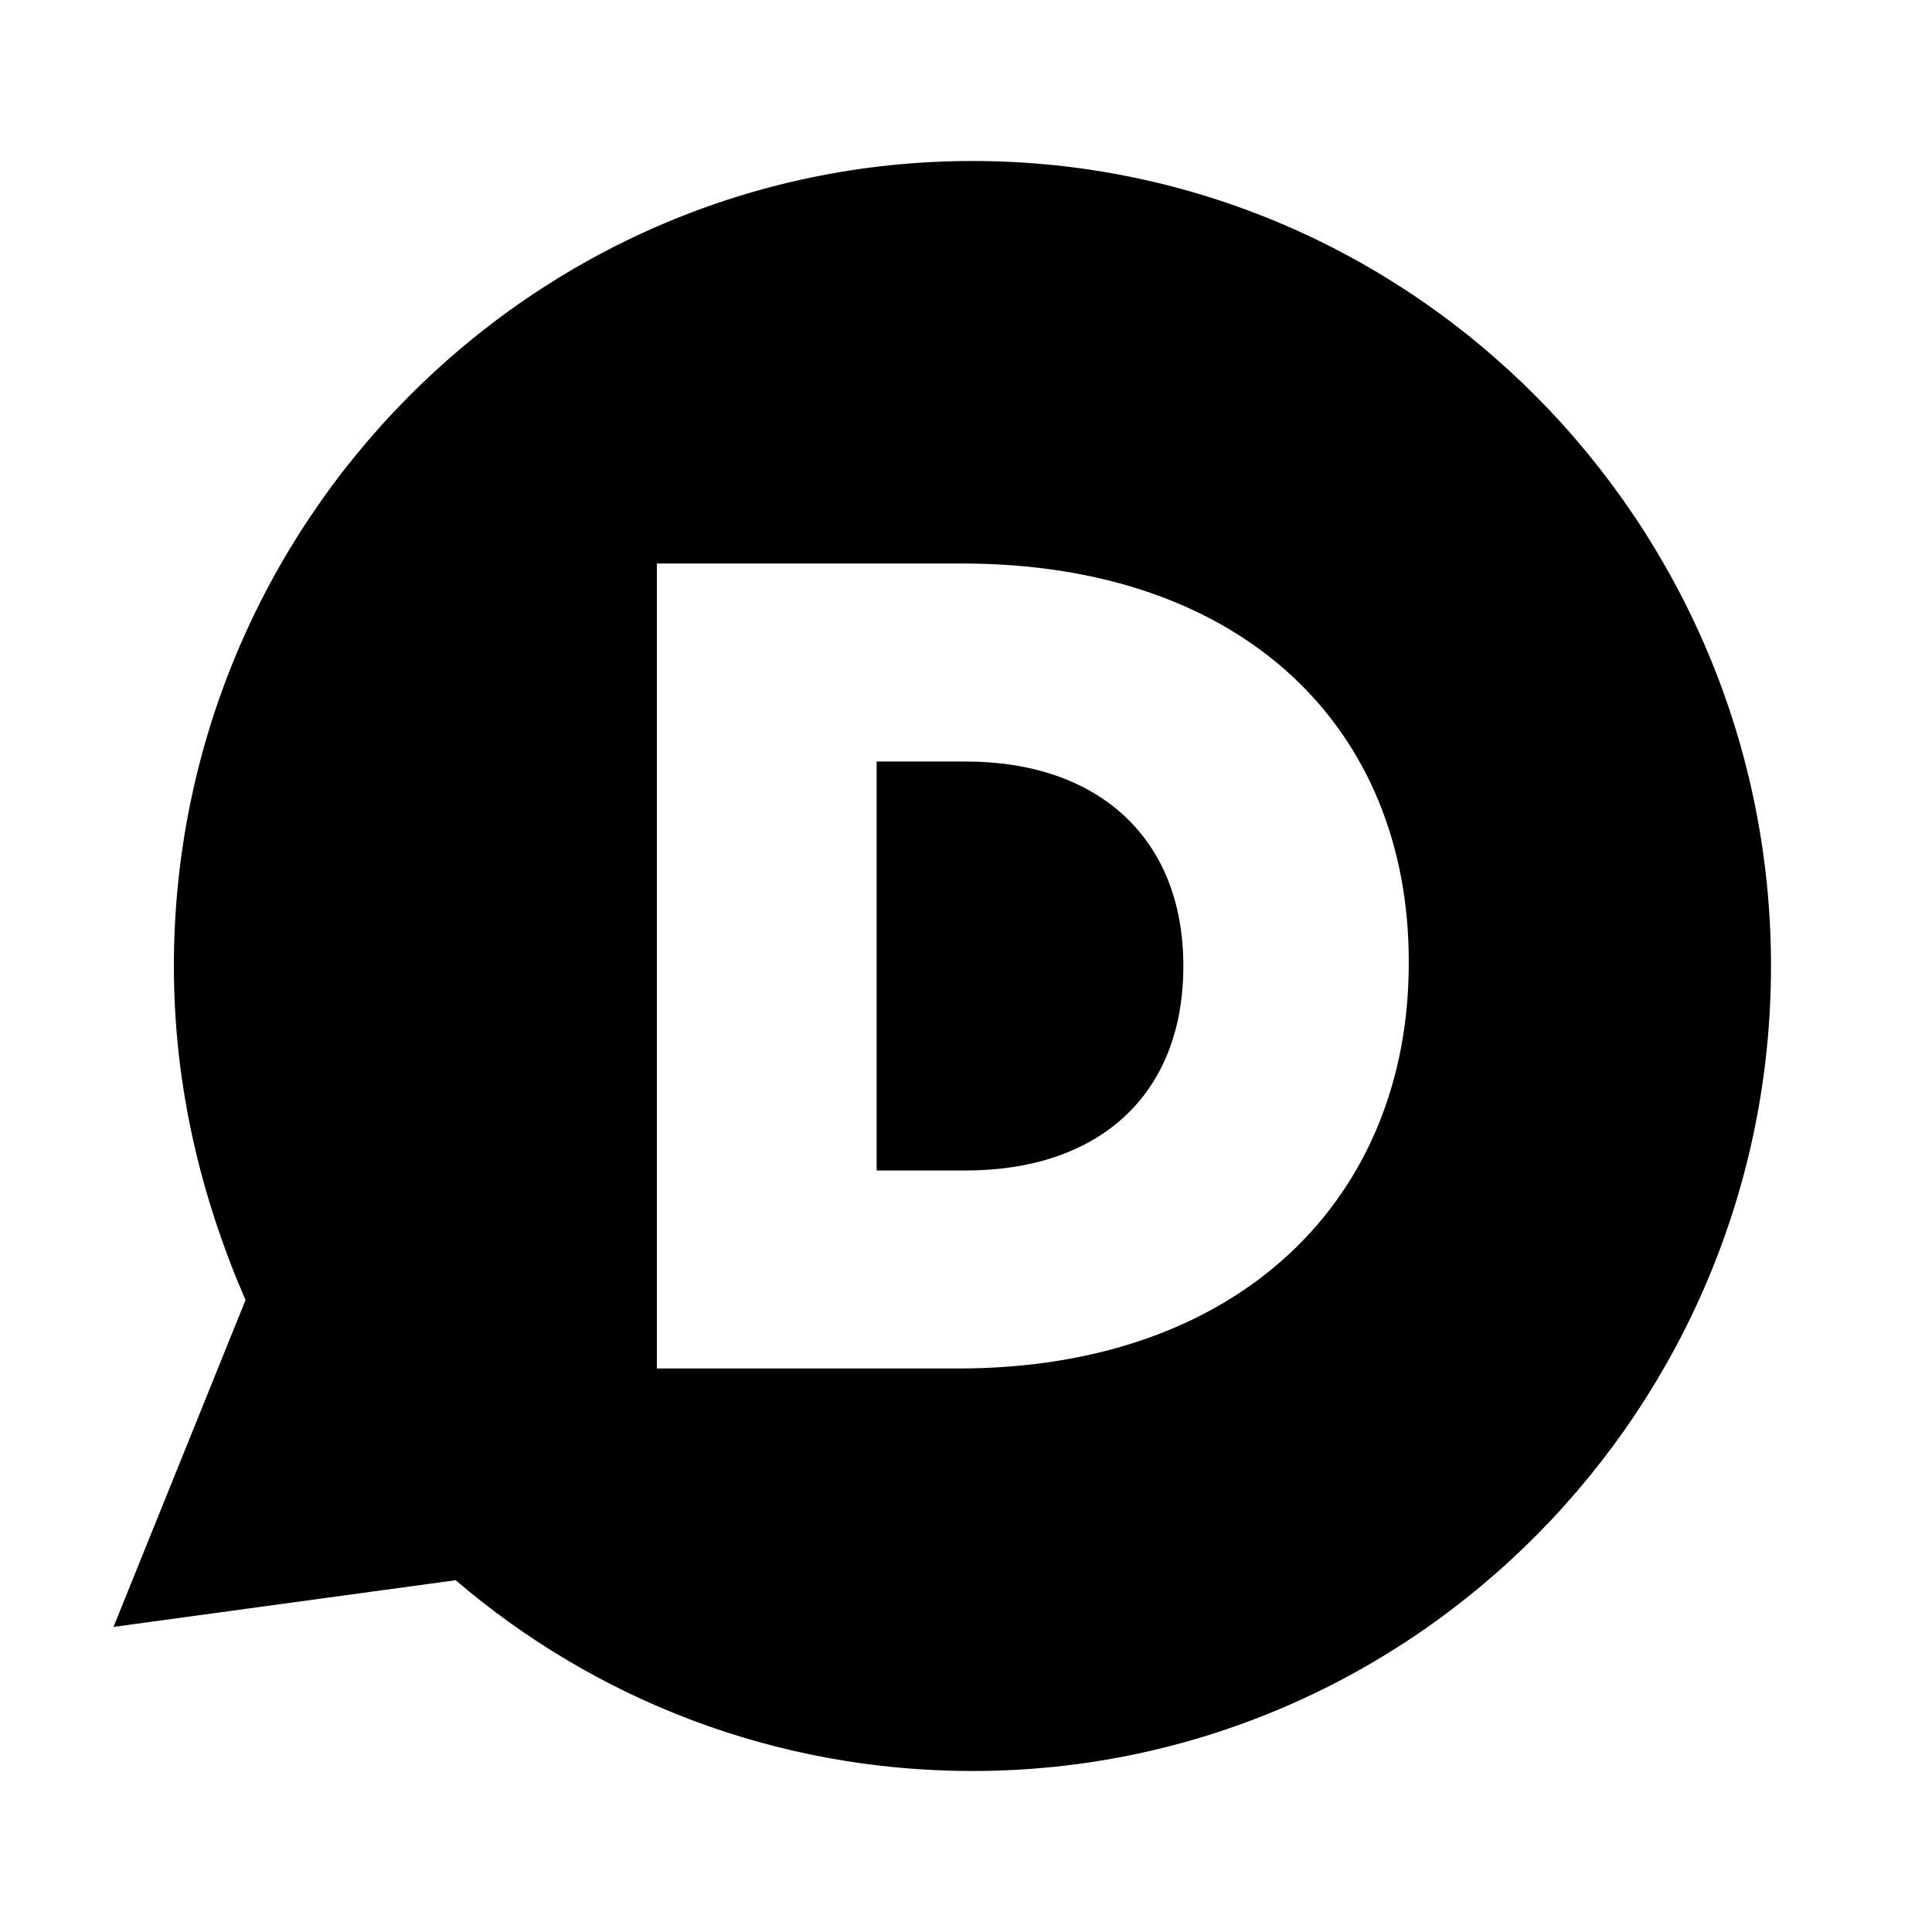
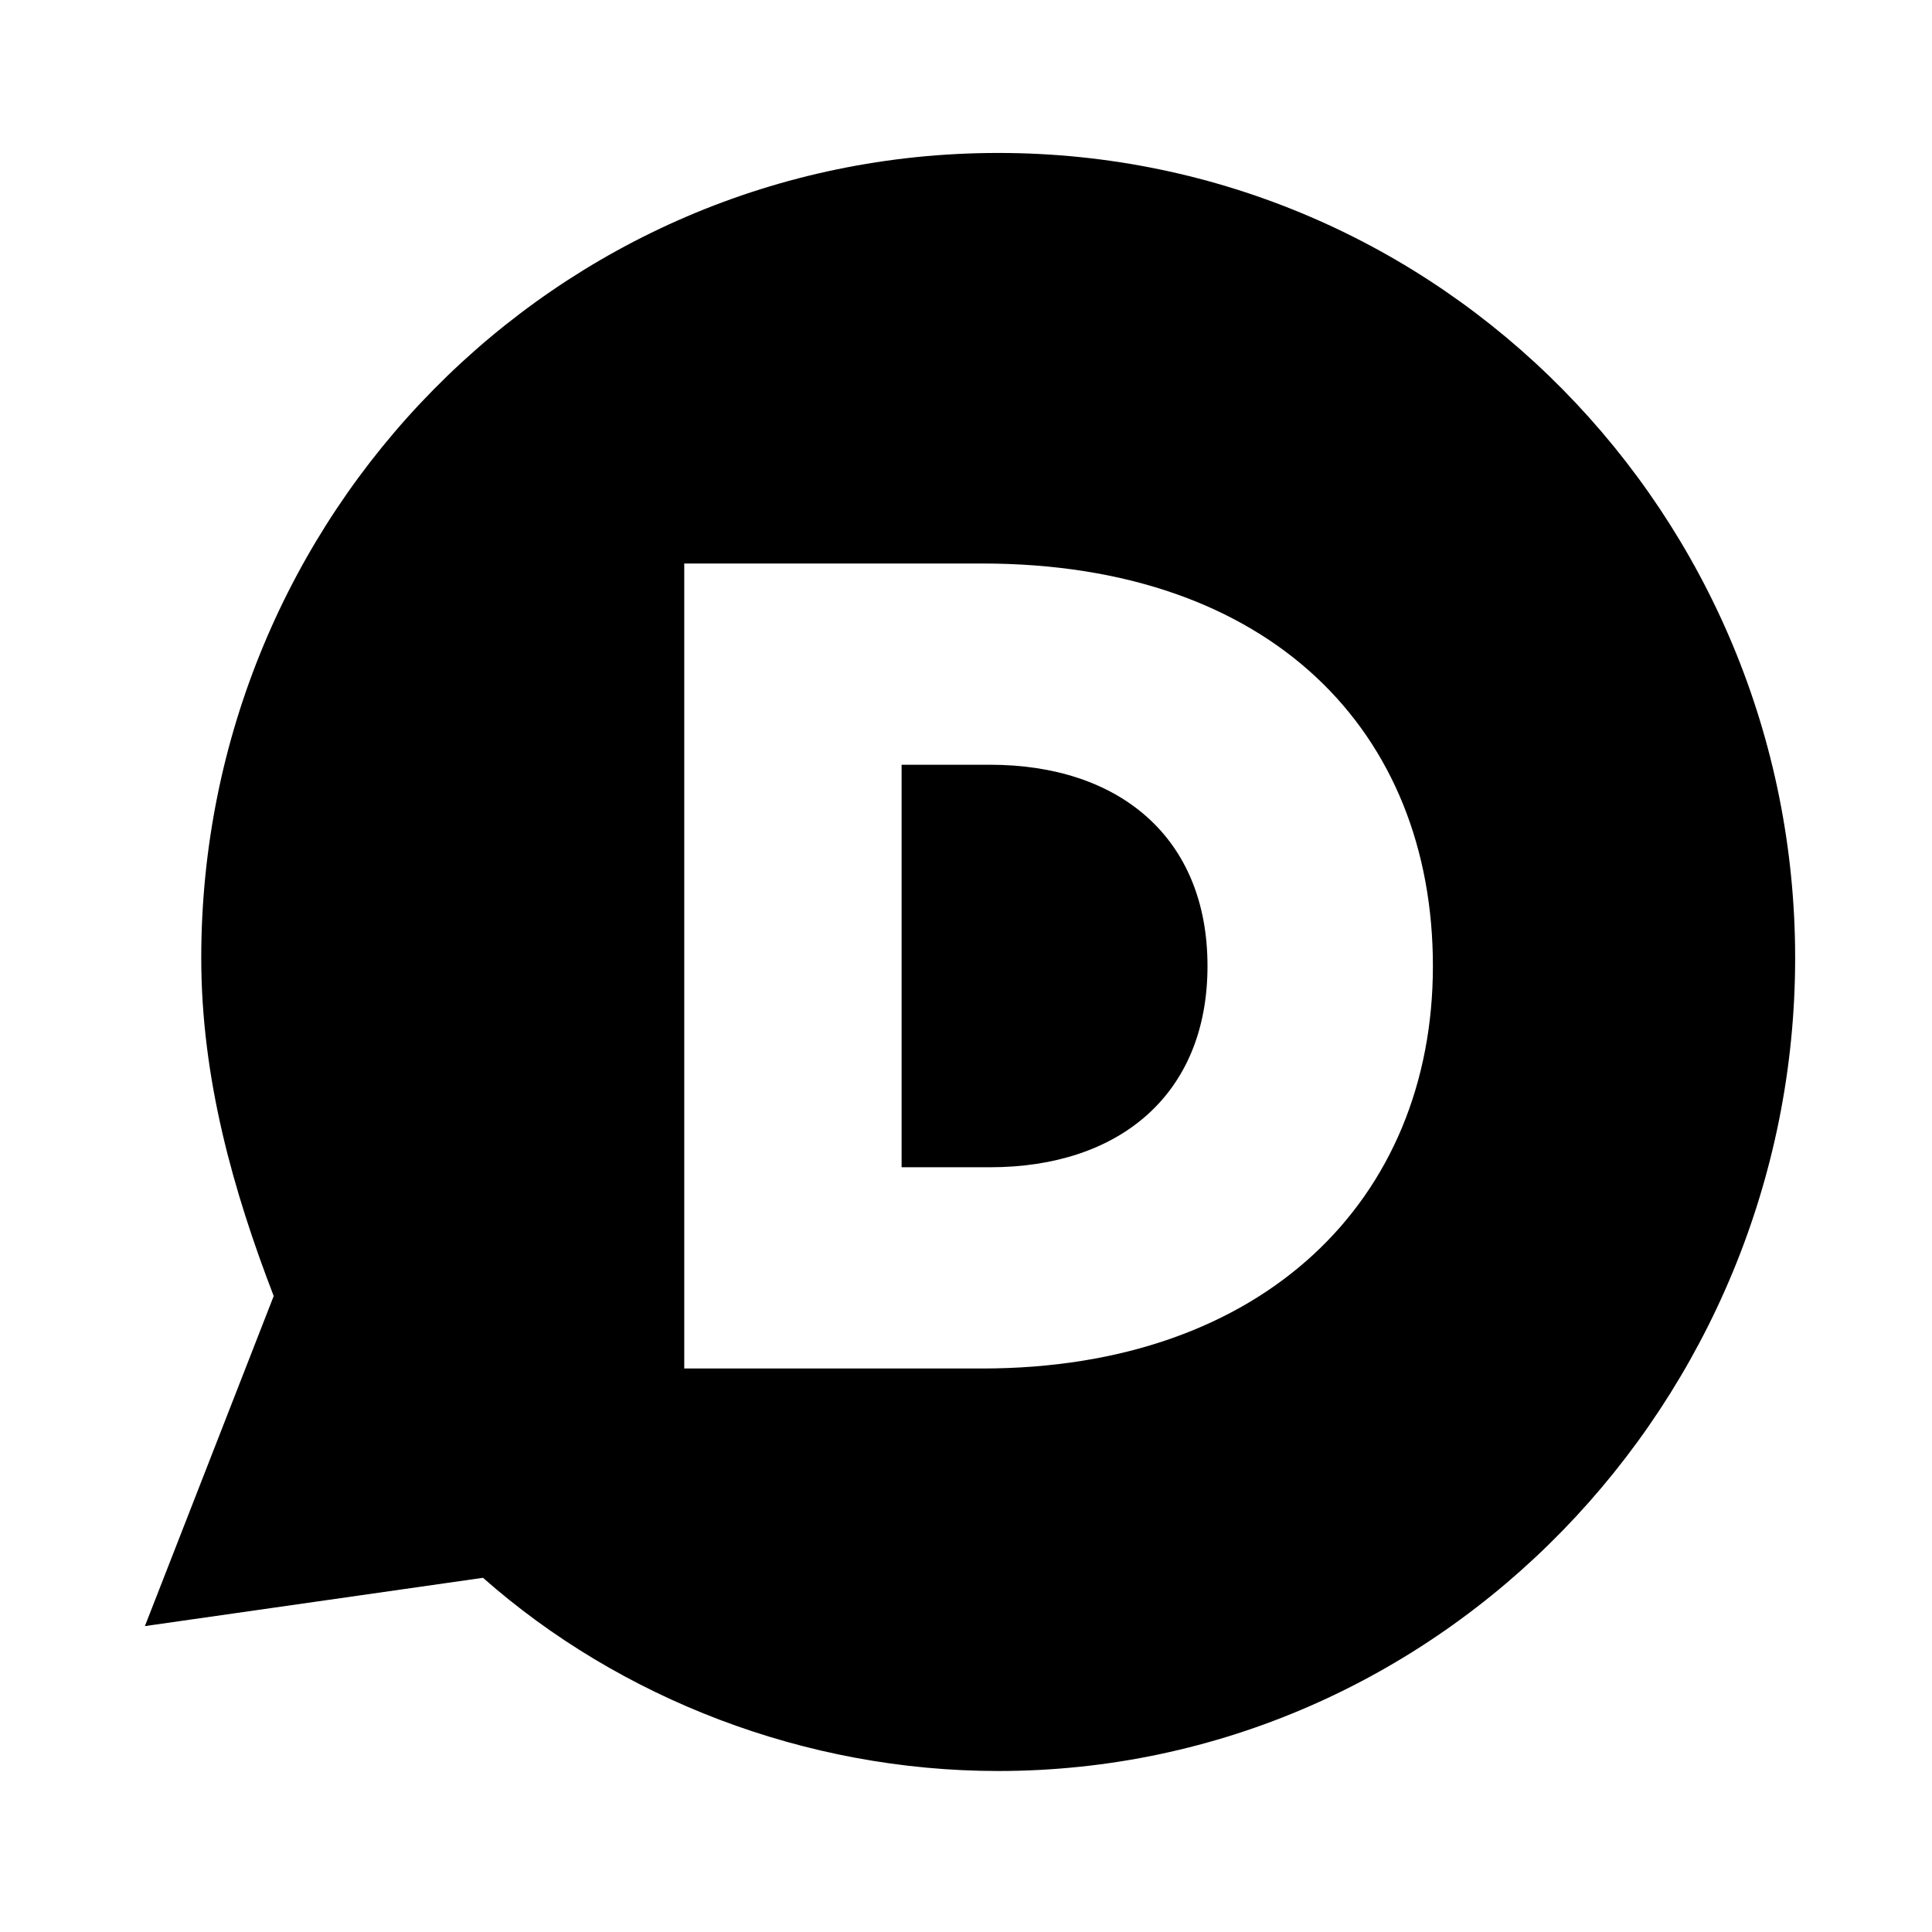
- <svg xmlns="http://www.w3.org/2000/svg" style="width:24px;height:24px" viewBox="0 0 24 24">
-   <path d="M12.08 22c-2.45 0-4.69-.89-6.42-2.37l-4.25.58 1.64-4.06c-.55-1.27-.89-2.65-.89-4.15 0-5.5 4.44-10 9.92-10C17.56 2 22 6.5 22 12s-4.44 10-9.92 10m5.42-10.03v-.03C17.5 9.06 15.46 7 11.95 7H8.16v10h3.74c3.53 0 5.6-2.14 5.6-5.03M12 14.54h-1.11V9.46H12c1.62 0 2.7.93 2.7 2.54 0 1.63-1.08 2.54-2.7 2.54z" />
+ <svg xmlns="http://www.w3.org/2000/svg" viewBox="0 0 24 24">
+   <path d="M12.4 22c-2.4 0-4.7-.9-6.4-2.4l-4.2.6 1.6-4.1c-.5-1.3-.9-2.7-.9-4.2 0-5.5 4.4-10 9.9-10s9.9 4.5 9.9 10S17.9 22 12.4 22m5.4-10c0-2.9-2-5-5.6-5H8.5v10h3.7c3.5 0 5.6-2.1 5.6-5m-5.5 2.5h-1.1v-5h1.1c1.6 0 2.7.9 2.7 2.5s-1.1 2.5-2.7 2.5z" />
</svg>
